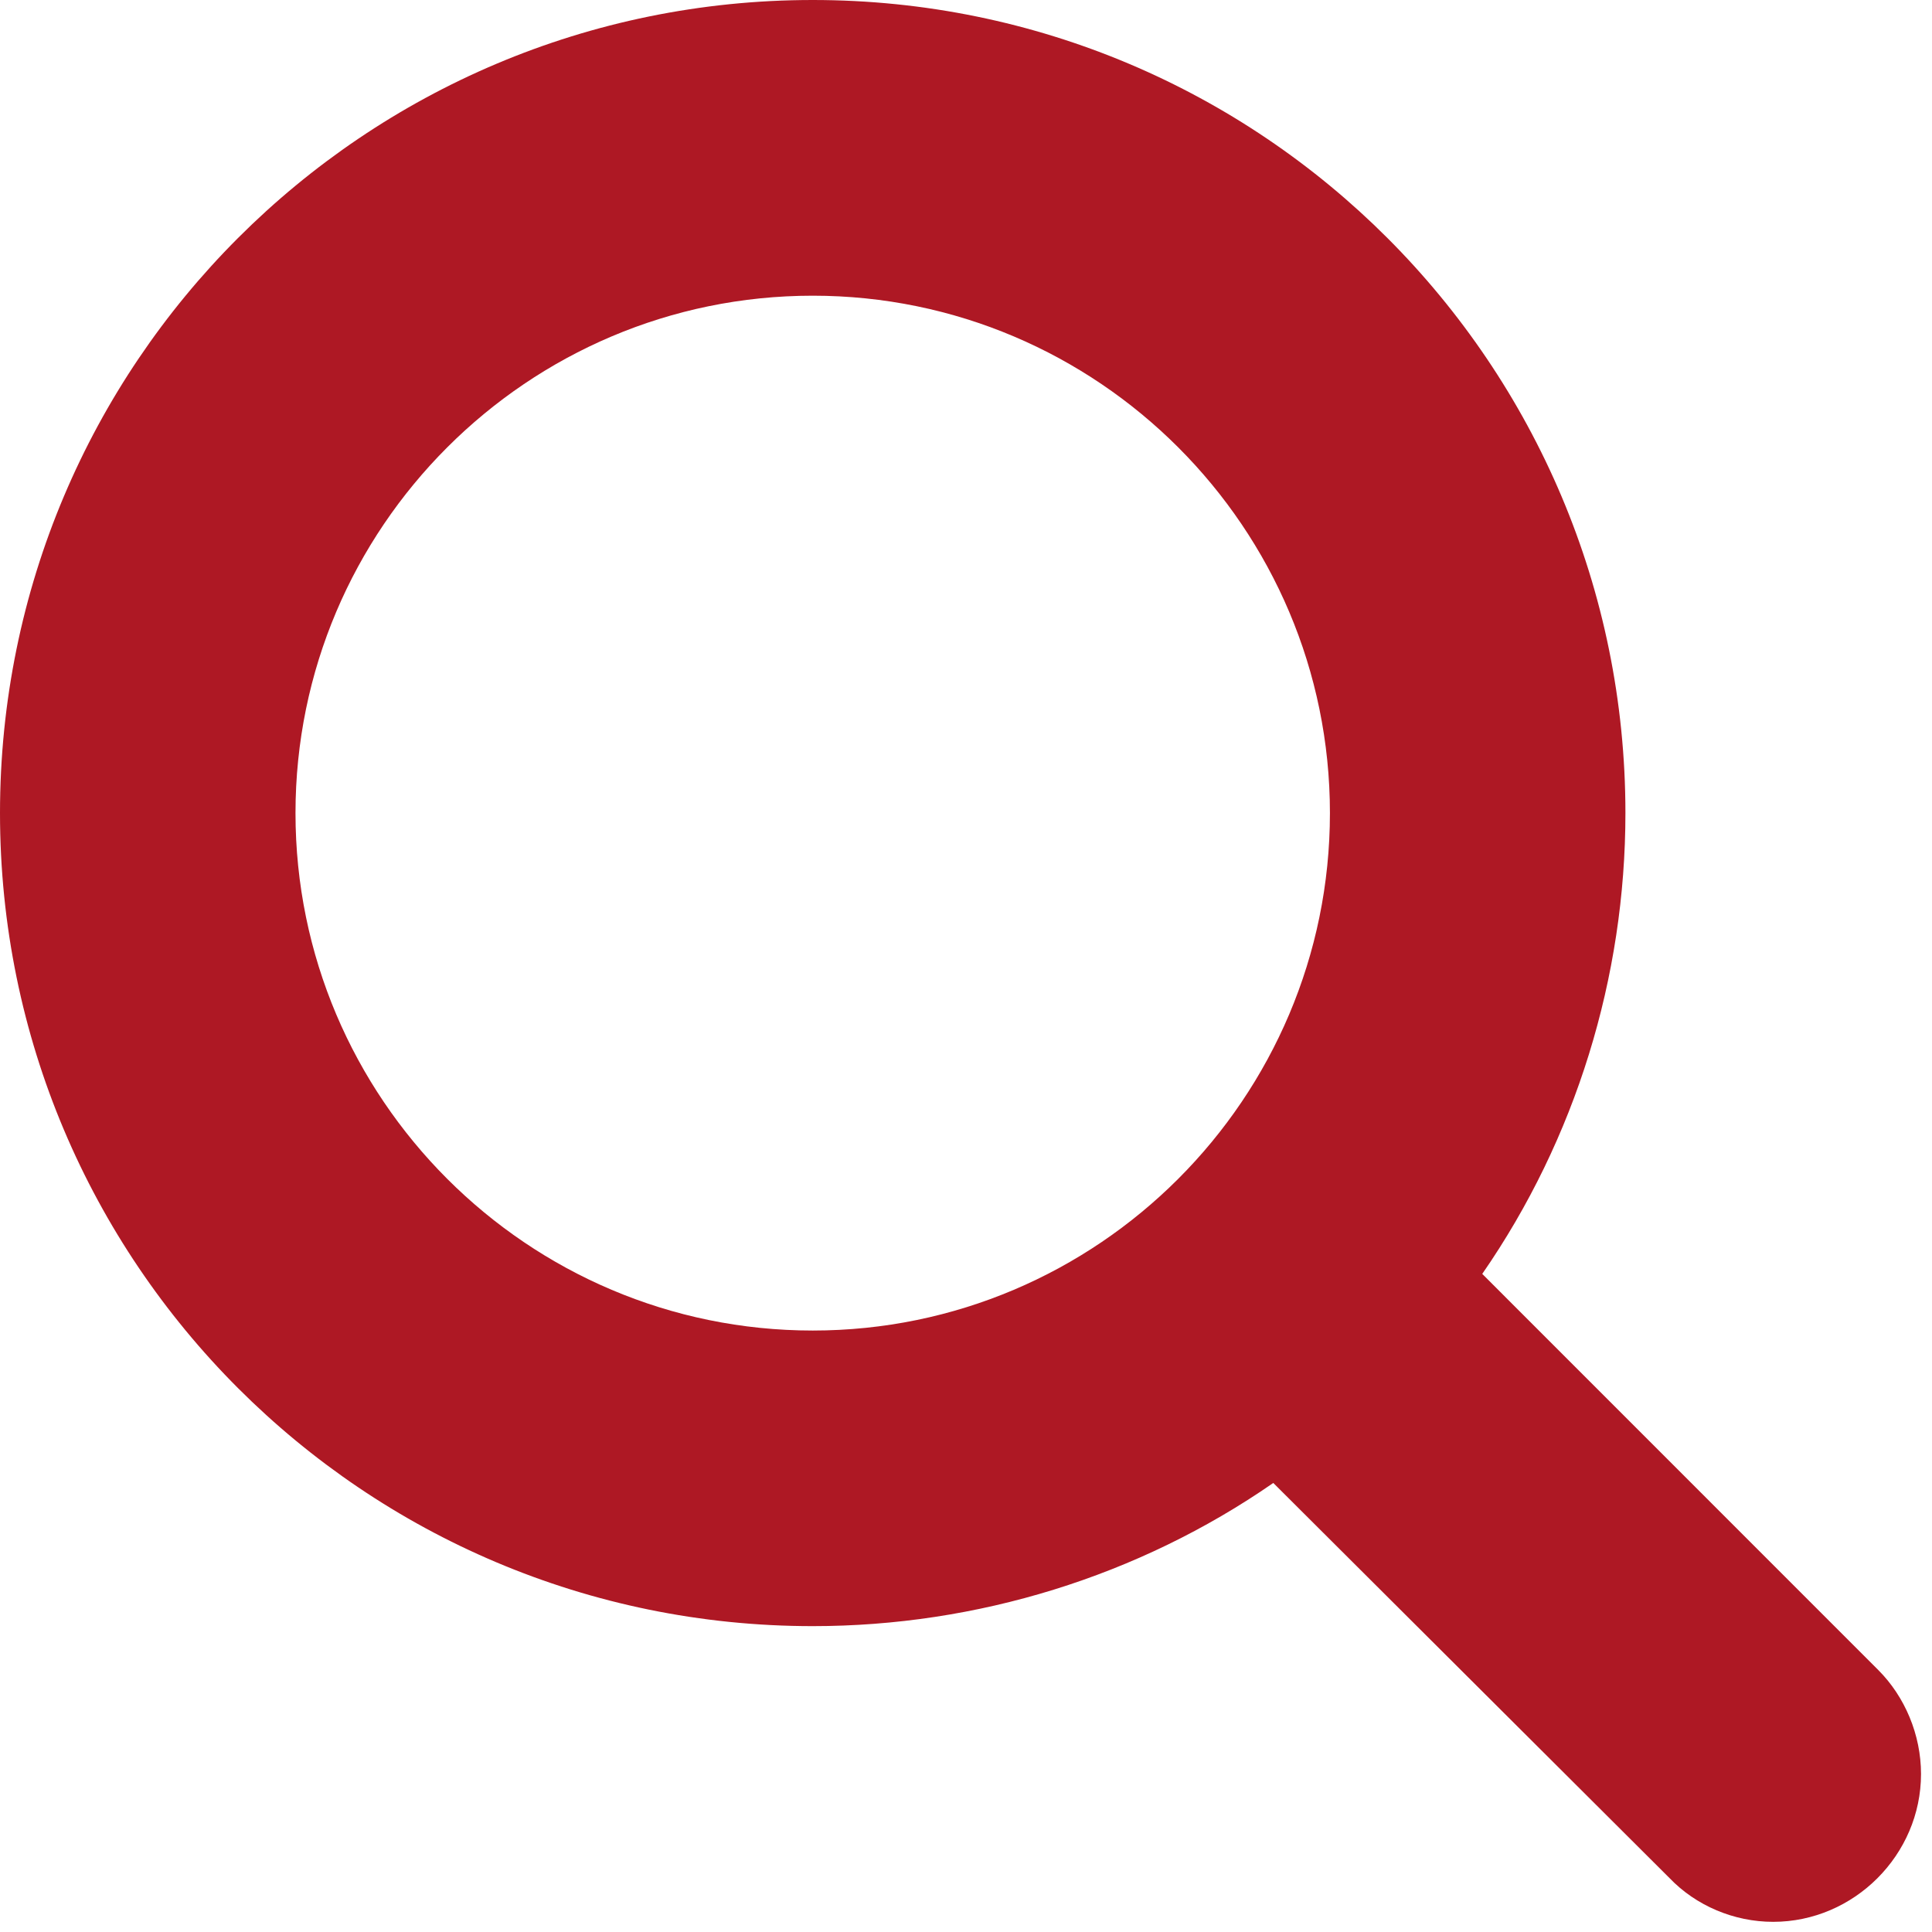
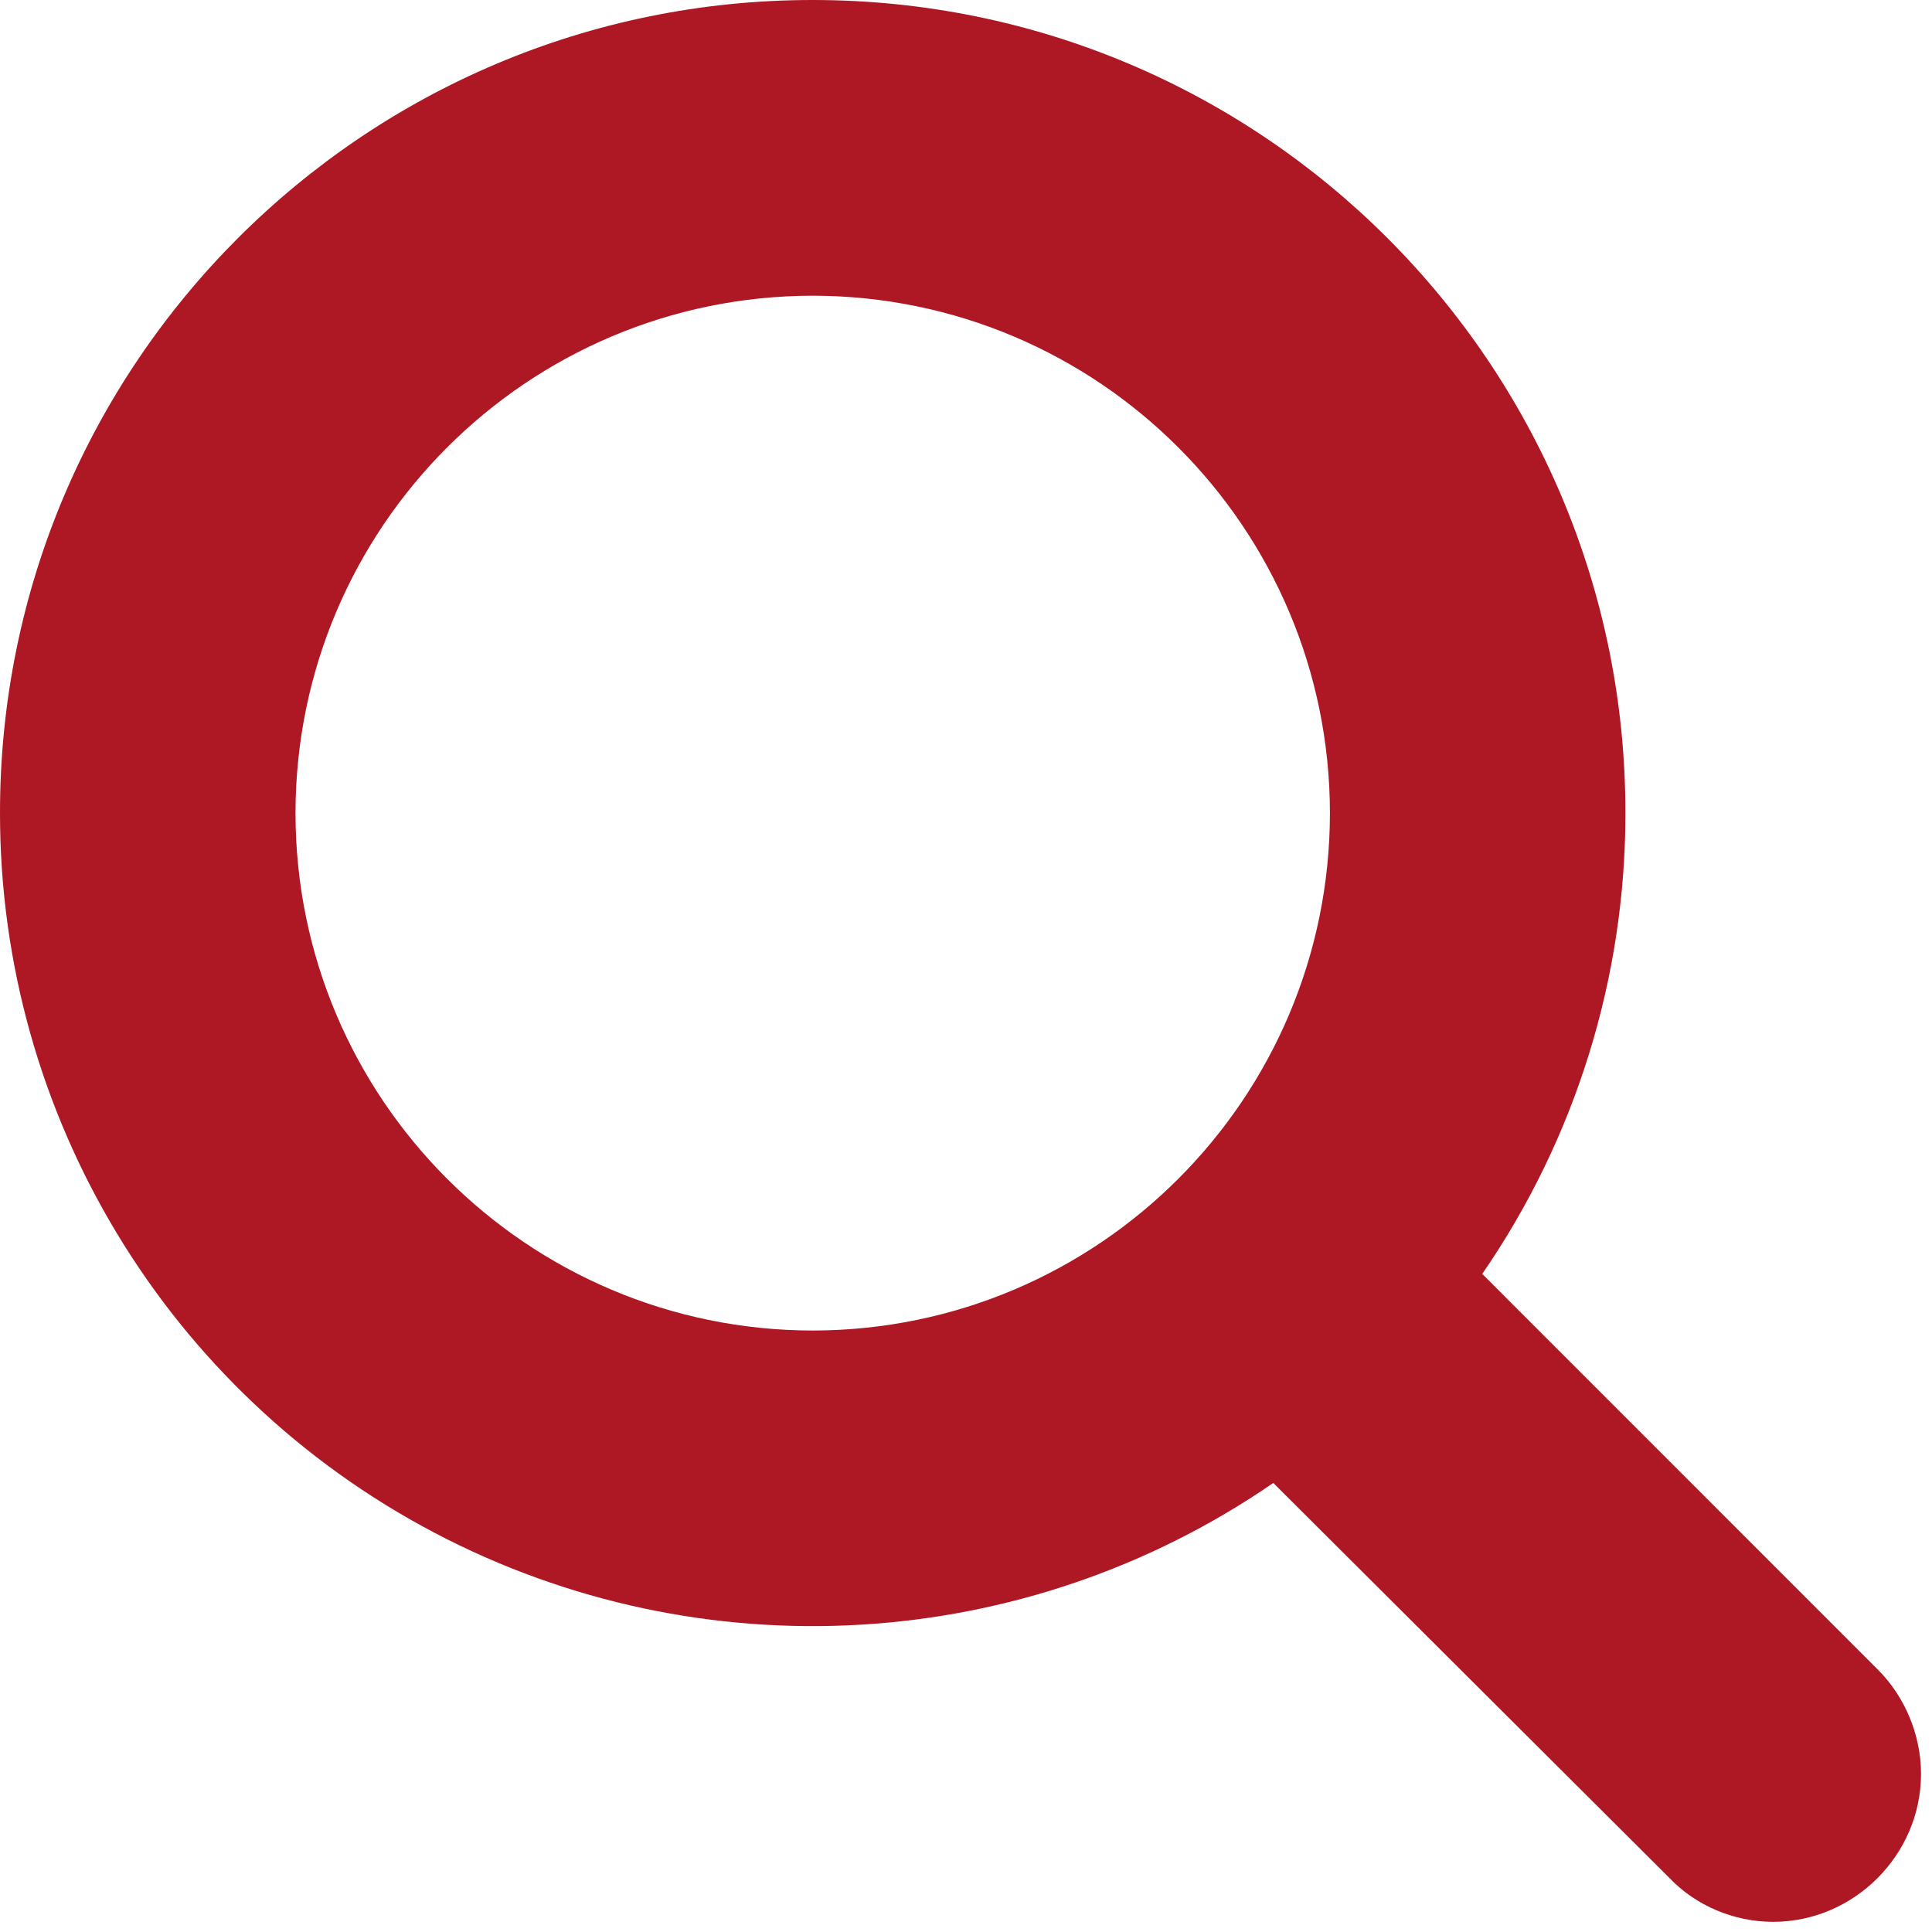
- <svg xmlns="http://www.w3.org/2000/svg" width="19px" height="19px" viewBox="0 0 19 19" version="1.1">
-   <defs />
-   <g id="Desktop" stroke="none" stroke-width="1" fill="none" fill-rule="evenodd">
-     <g id="01_Home" transform="translate(-1383, -35)" fill="#AE1824">
-       <g id="Group-23" transform="translate(250, -1)">
-         <g id="Group-4" transform="translate(920, 17)">
-           <path d="M226.079,26.996 C226.079,29.802 223.797,32.085 220.993,32.085 C218.188,32.085 215.906,29.802 215.906,26.996 C215.906,24.191 218.188,21.908 220.993,21.908 C223.797,21.908 226.079,24.191 226.079,26.996 L226.079,26.996 Z M231.892,36.446 C231.892,36.06 231.733,35.685 231.472,35.424 L227.577,31.528 C228.497,30.199 228.985,28.609 228.985,26.996 C228.985,22.578 225.409,19 220.993,19 C216.576,19 213,22.578 213,26.996 C213,31.414 216.576,34.992 220.993,34.992 C222.605,34.992 224.194,34.504 225.522,33.584 L229.417,37.468 C229.678,37.741 230.052,37.9 230.438,37.9 C231.233,37.9 231.892,37.241 231.892,36.446 L231.892,36.446 Z" id="search-icon" />
-         </g>
-       </g>
-     </g>
-   </g>
+ <svg xmlns="http://www.w3.org/2000/svg" width="19" height="19" viewBox="0 0 19 19">
+   <path d="M13.079 7.996a5.093 5.093 0 0 1-5.086 5.089 5.093 5.093 0 0 1-5.087-5.089 5.093 5.093 0 0 1 5.087-5.088 5.093 5.093 0 0 1 5.086 5.088zm5.813 9.45c0-.386-.16-.76-.42-1.022l-3.895-3.896a7.98 7.98 0 0 0 1.408-4.532A7.992 7.992 0 0 0 7.993 0 7.992 7.992 0 0 0 0 7.996a7.992 7.992 0 0 0 12.522 6.588l3.895 3.884c.26.273.635.432 1.021.432.795 0 1.454-.659 1.454-1.454z" fill="#AE1824" fill-rule="evenodd" />
</svg>
